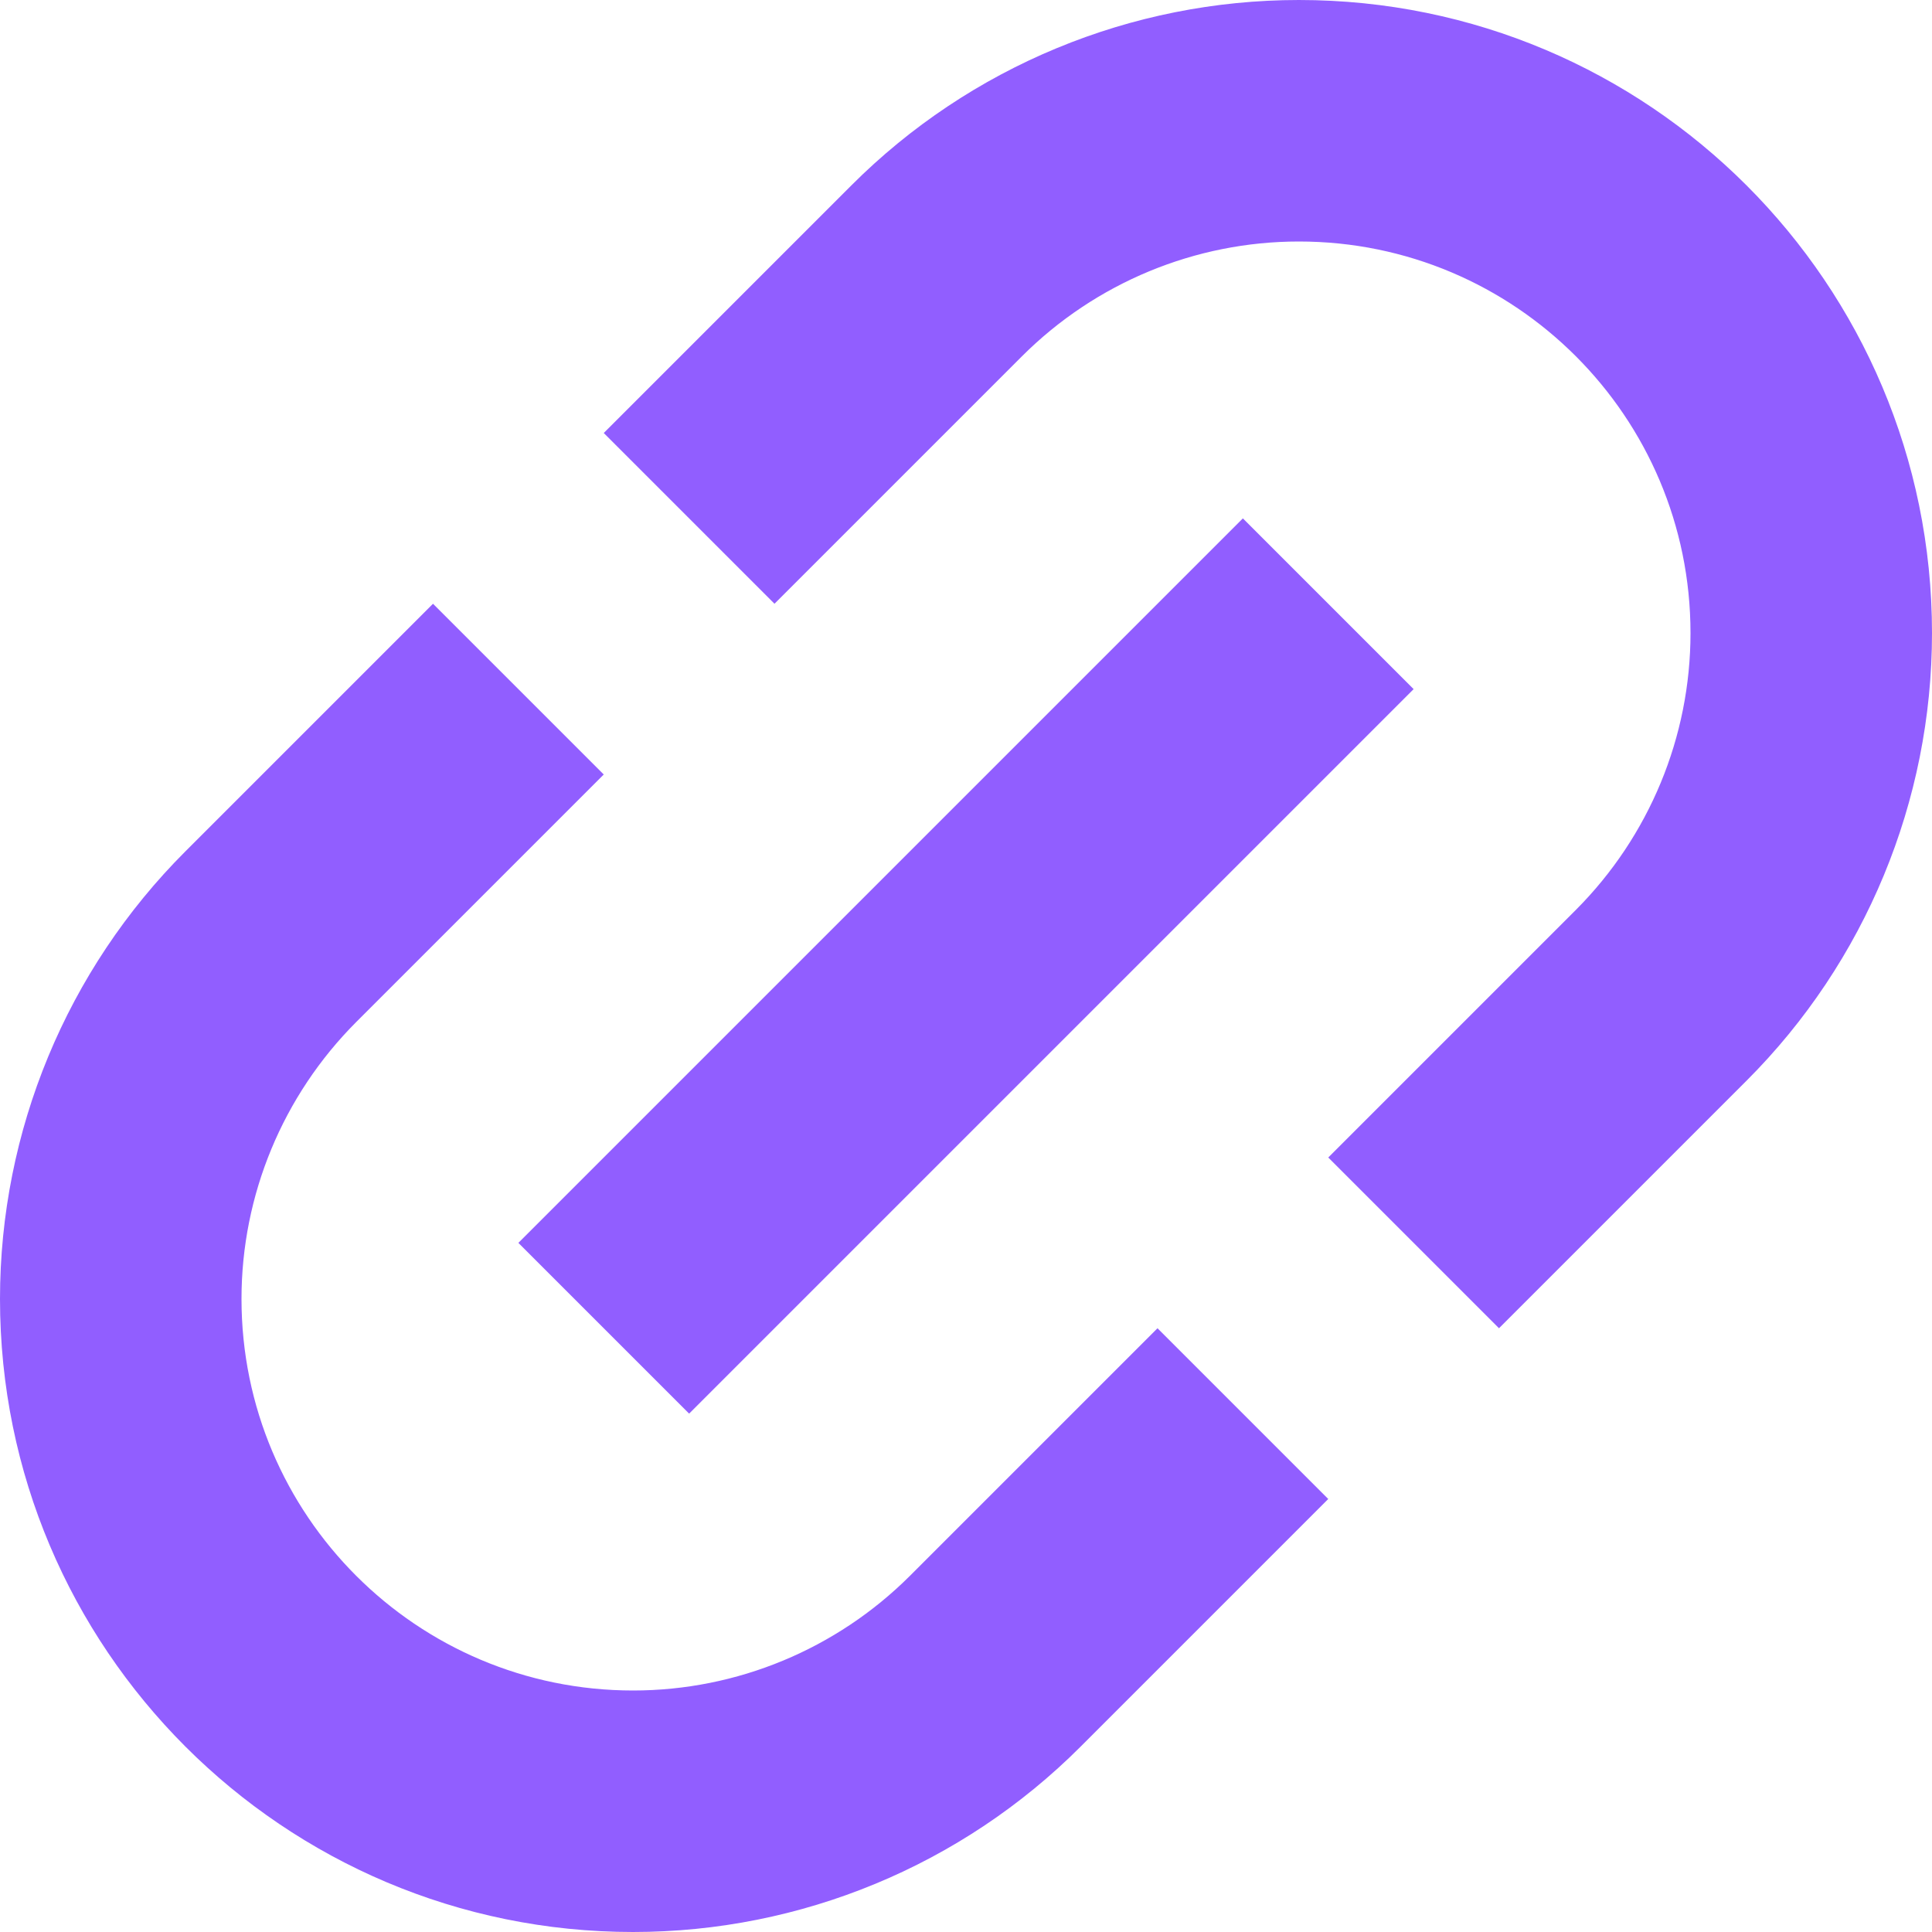
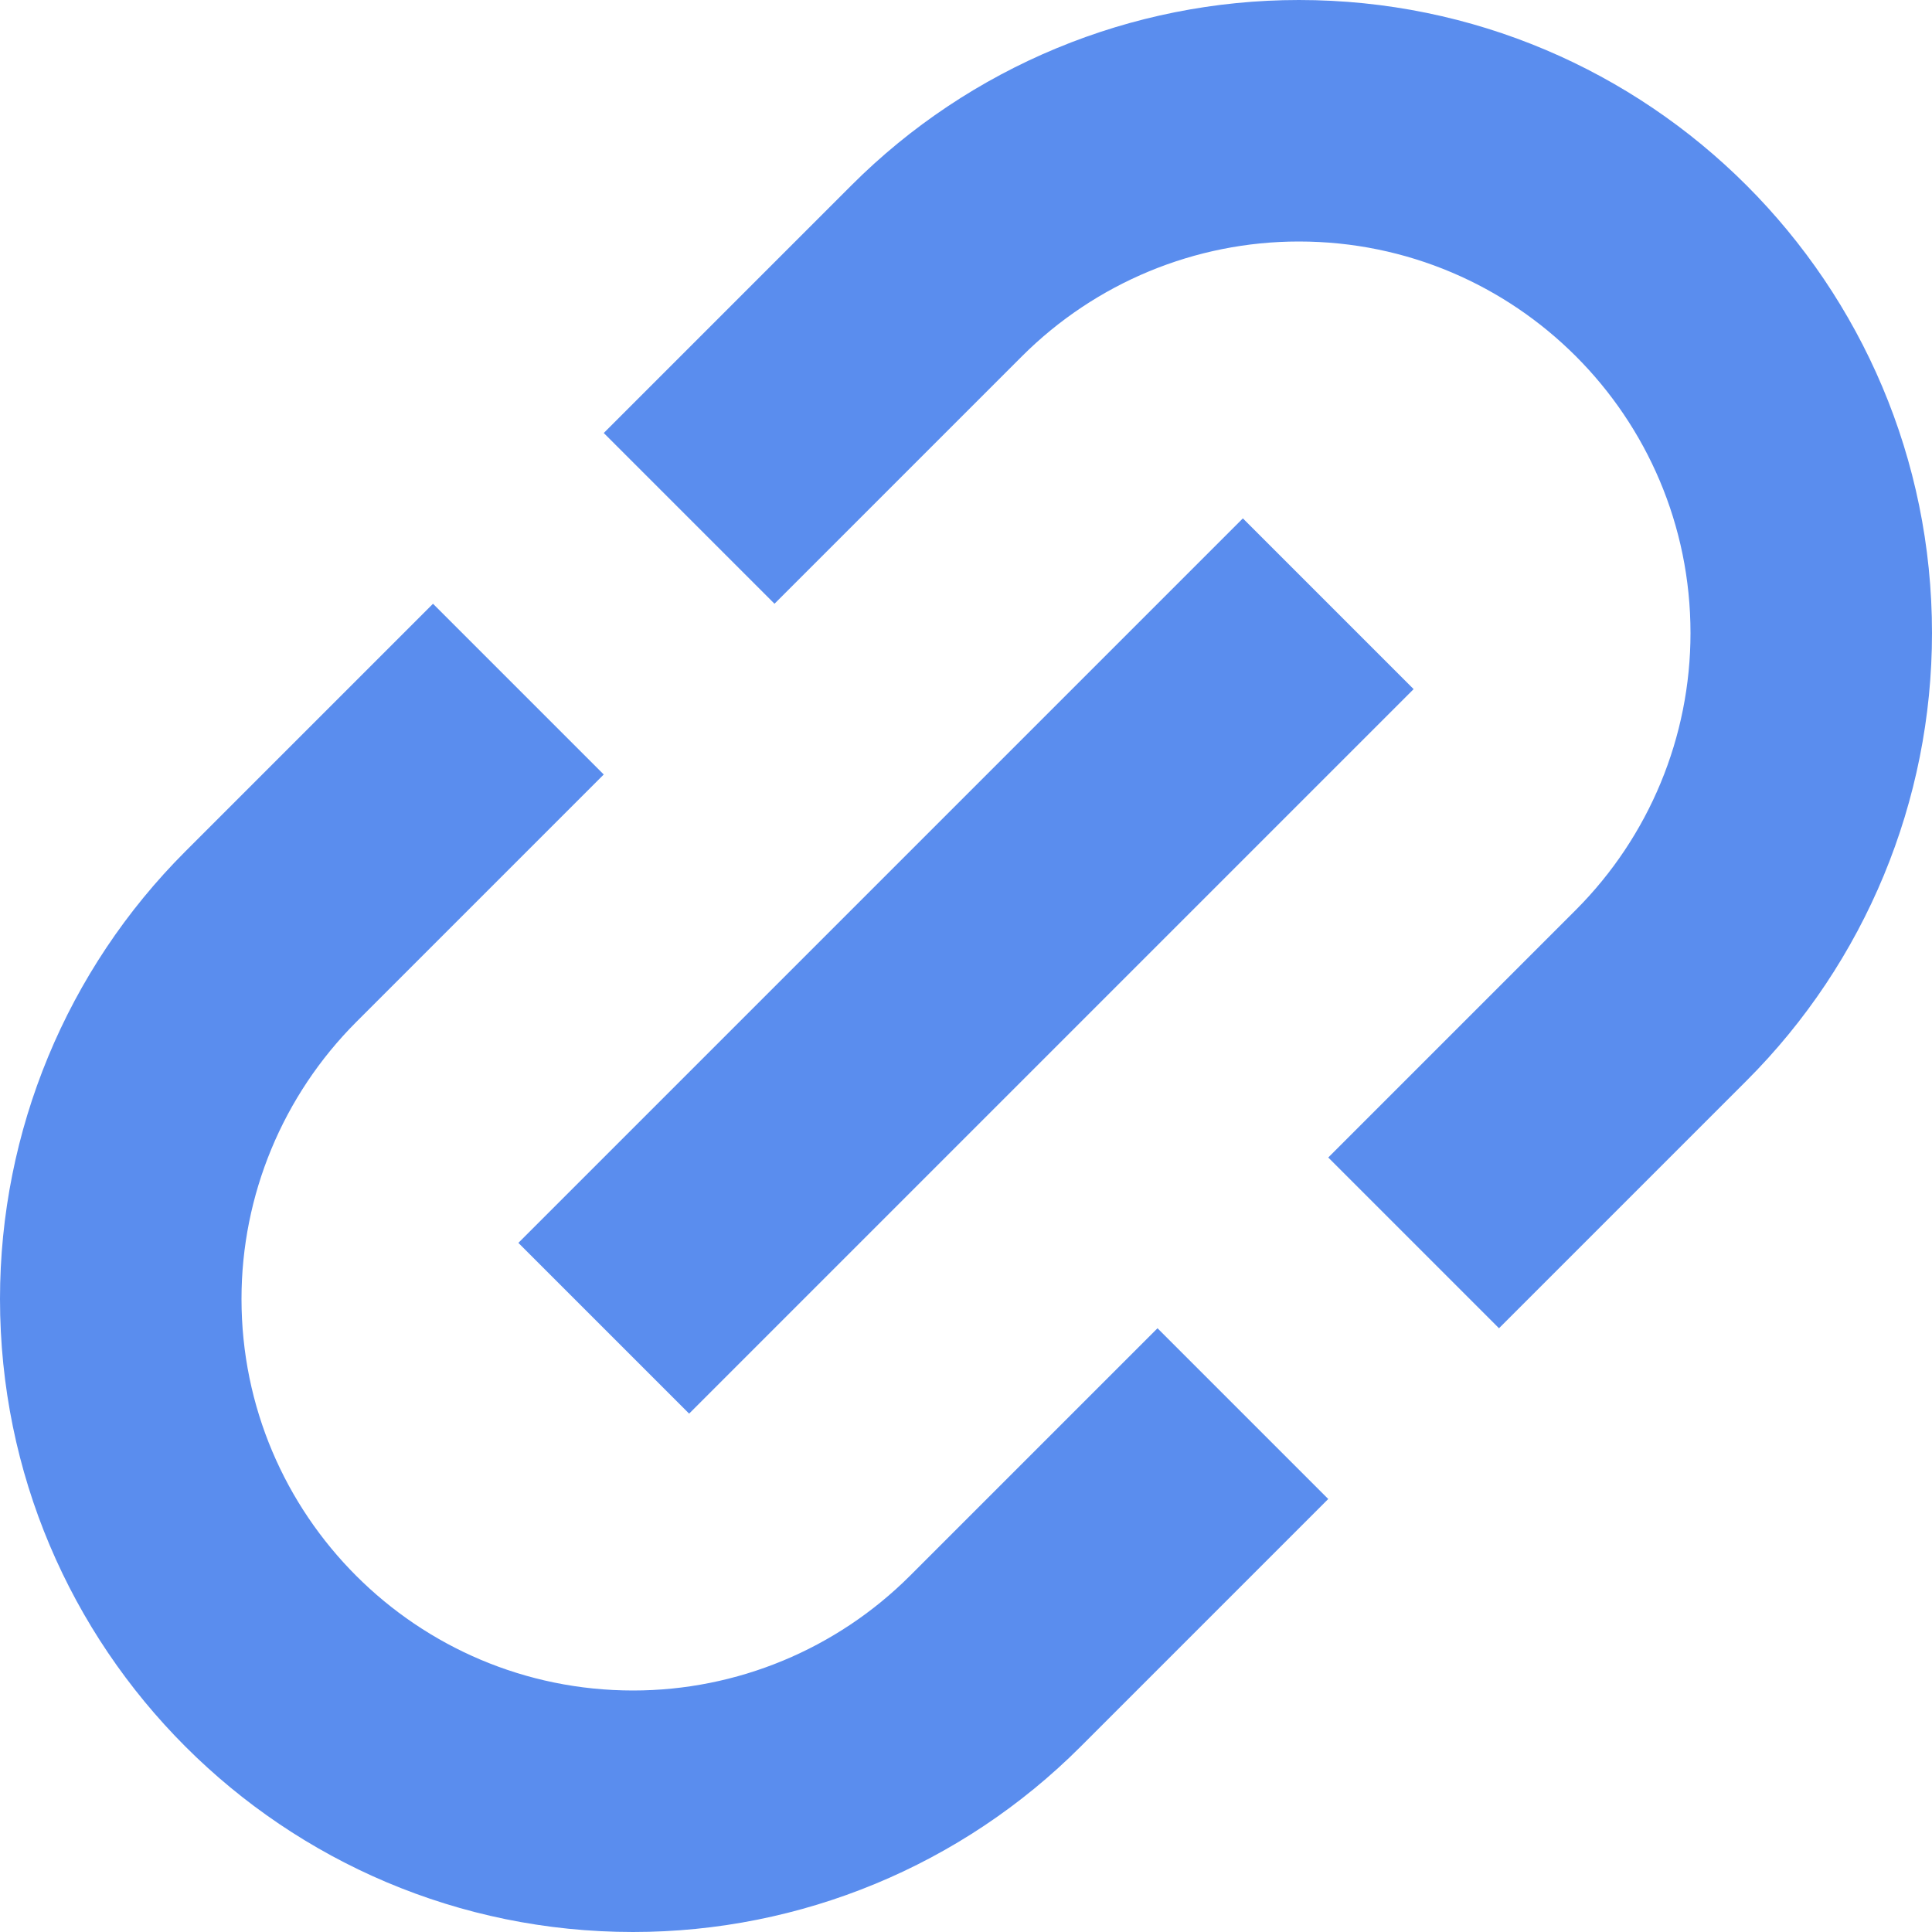
- <svg xmlns="http://www.w3.org/2000/svg" width="800px" height="800px" viewBox="0 0 16 16" fill="#915EFF">
-   <path d="M7.05 1.536C8.033 0.552 9.367 0 10.757 0C13.653 0 16 2.347 16 5.243C16 6.633 15.448 7.967 14.464 8.95L12.414 11L11 9.586L13.05 7.536C13.658 6.927 14 6.103 14 5.243C14 3.452 12.548 2 10.757 2C9.897 2 9.073 2.342 8.464 2.95L6.414 5L5 3.586L7.05 1.536Z" fill="#915EFF" />
-   <path d="M7.536 13.05L9.586 11L11 12.414L8.95 14.464C7.967 15.448 6.633 16 5.243 16C2.347 16 0 13.653 0 10.757C0 9.367 0.552 8.033 1.536 7.05L3.586 5L5 6.414L2.95 8.464C2.342 9.073 2 9.897 2 10.757C2 12.548 3.452 14 5.243 14C6.103 14 6.927 13.658 7.536 13.05Z" fill="#915EFF" />
-   <path d="M5.707 11.707L11.707 5.707L10.293 4.293L4.293 10.293L5.707 11.707Z" fill="#915EFF" />
+ <svg xmlns="http://www.w3.org/2000/svg" width="800px" height="800px" viewBox="0 0 16 16" fill="#5A8DEE">
+   <path d="M7.05 1.536C8.033 0.552 9.367 0 10.757 0C13.653 0 16 2.347 16 5.243C16 6.633 15.448 7.967 14.464 8.95L12.414 11L11 9.586L13.05 7.536C13.658 6.927 14 6.103 14 5.243C14 3.452 12.548 2 10.757 2C9.897 2 9.073 2.342 8.464 2.95L6.414 5L5 3.586L7.05 1.536Z" fill="#5A8DEE" />
+   <path d="M7.536 13.05L9.586 11L11 12.414L8.95 14.464C7.967 15.448 6.633 16 5.243 16C2.347 16 0 13.653 0 10.757C0 9.367 0.552 8.033 1.536 7.05L3.586 5L5 6.414L2.95 8.464C2.342 9.073 2 9.897 2 10.757C2 12.548 3.452 14 5.243 14C6.103 14 6.927 13.658 7.536 13.05Z" fill="#5A8DEE" />
+   <path d="M5.707 11.707L11.707 5.707L10.293 4.293L4.293 10.293L5.707 11.707Z" fill="#5A8DEE" />
</svg>
